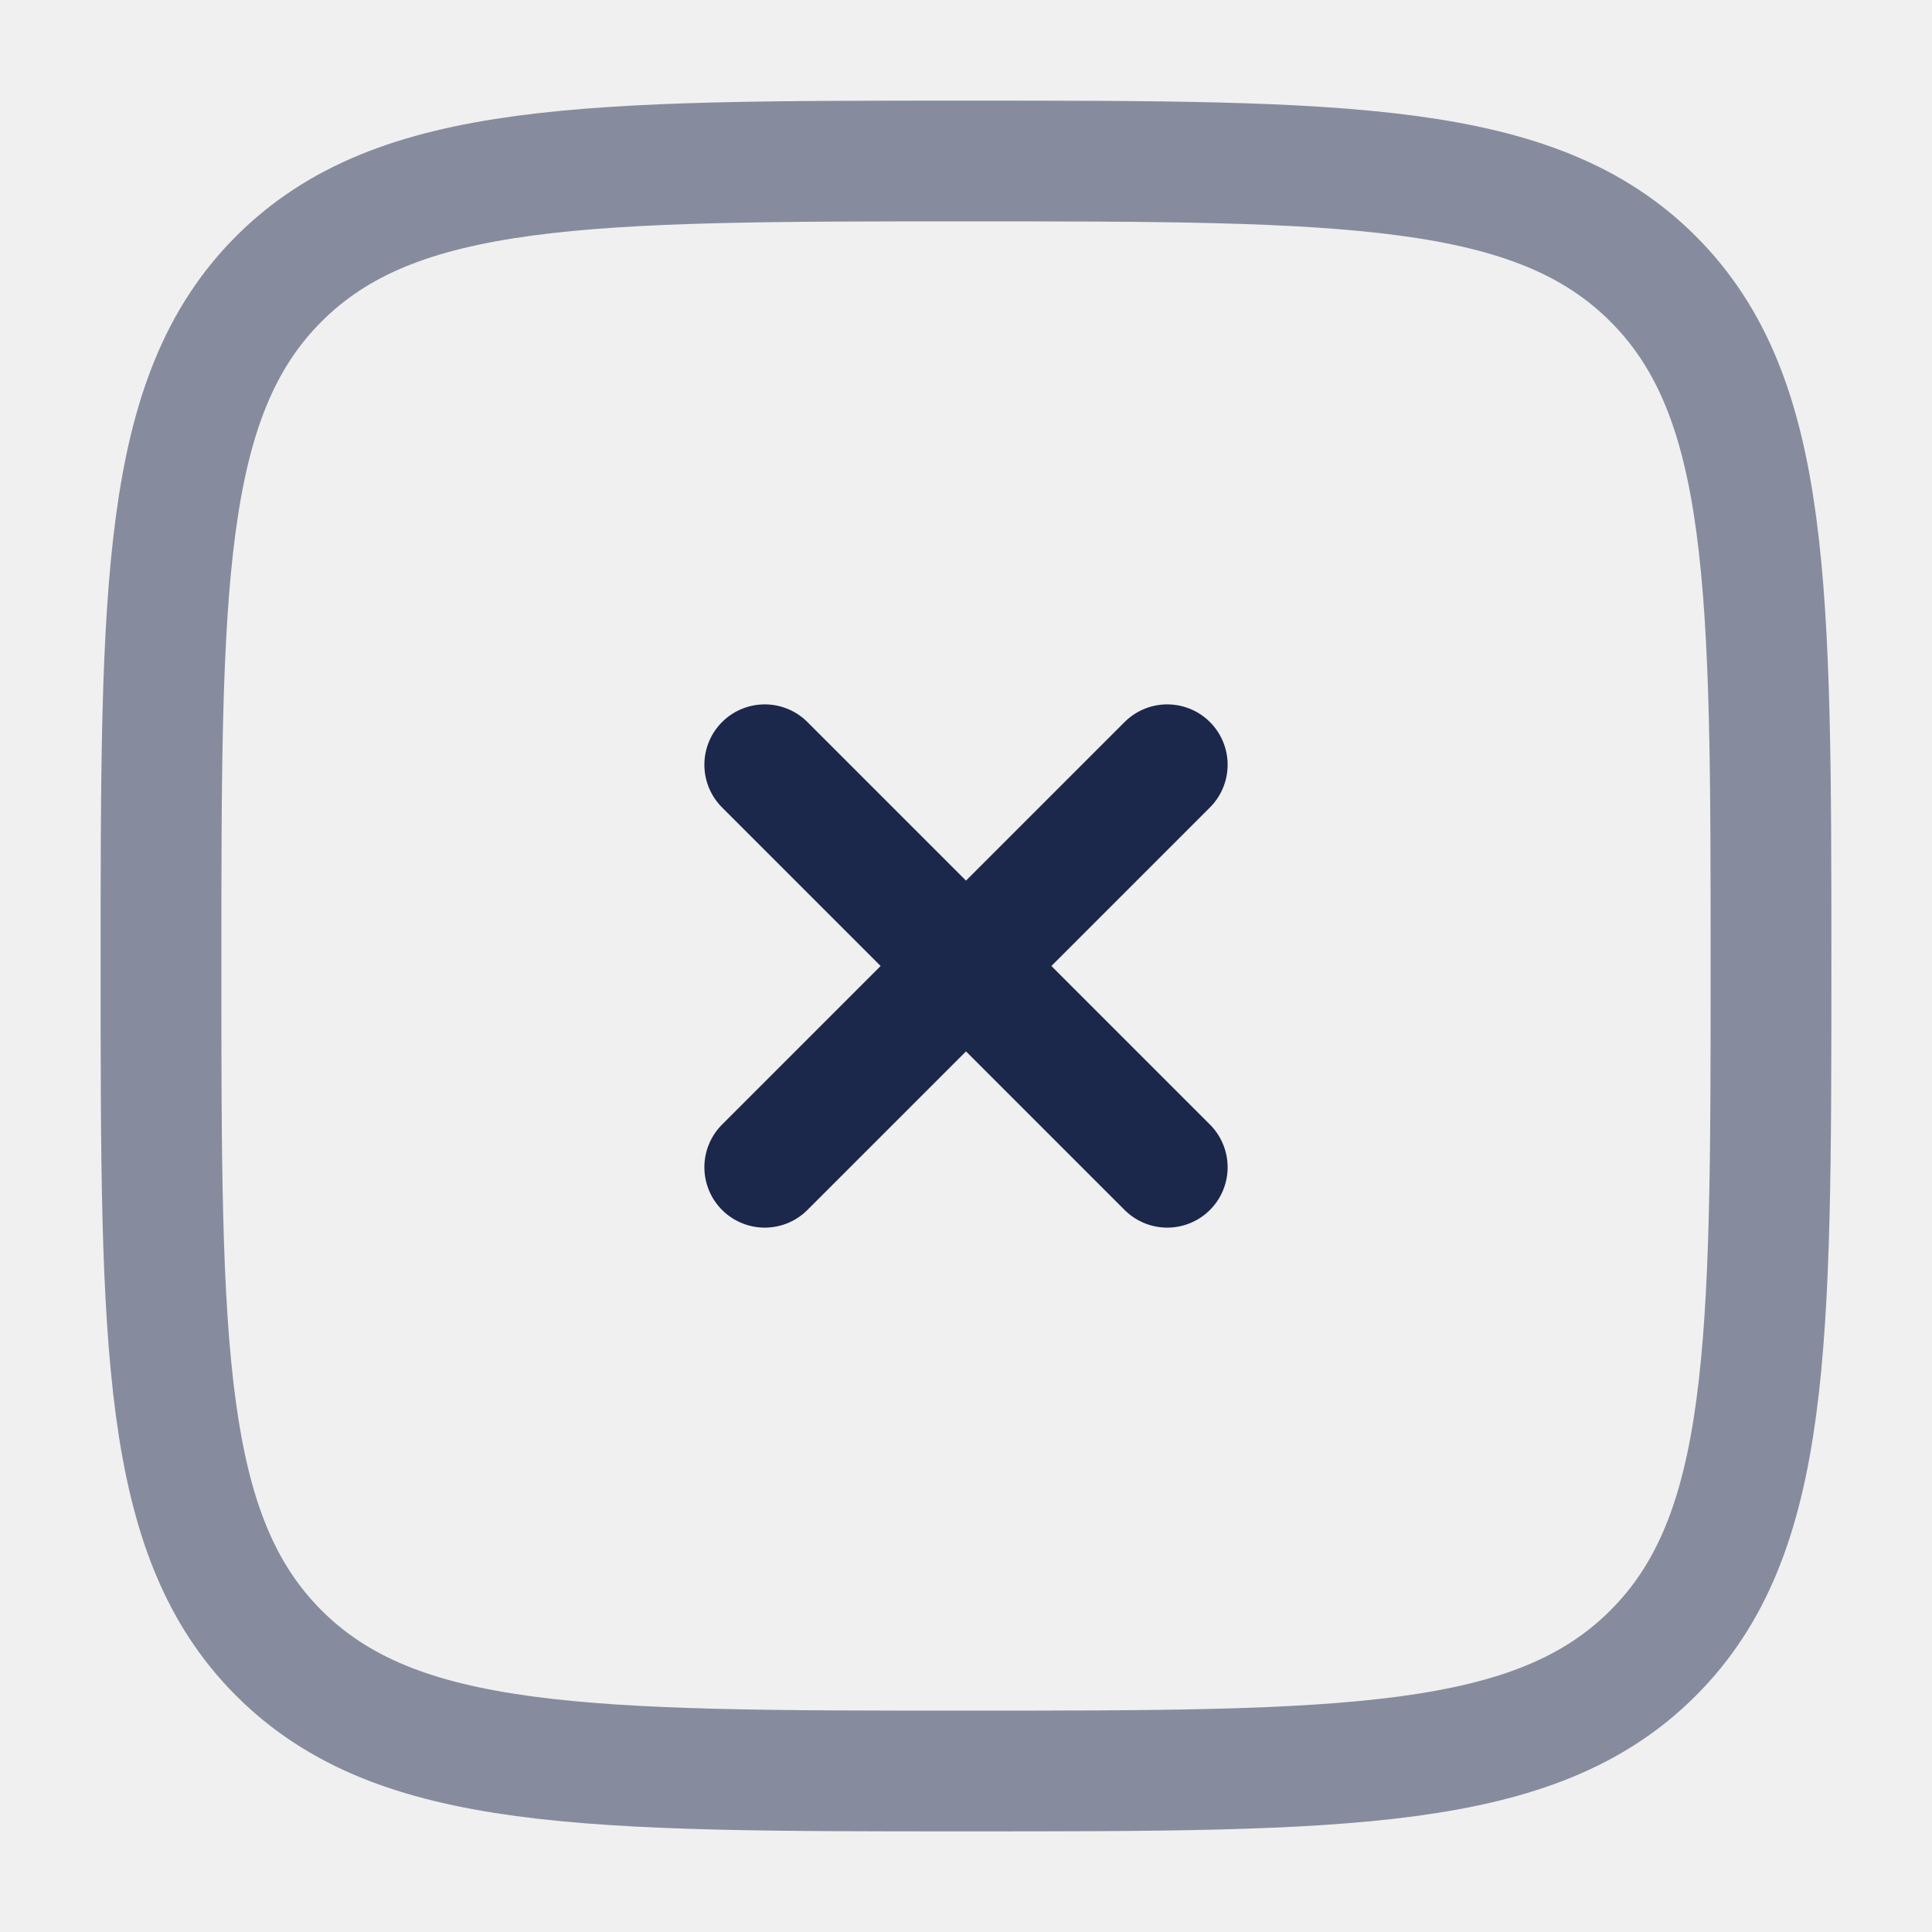
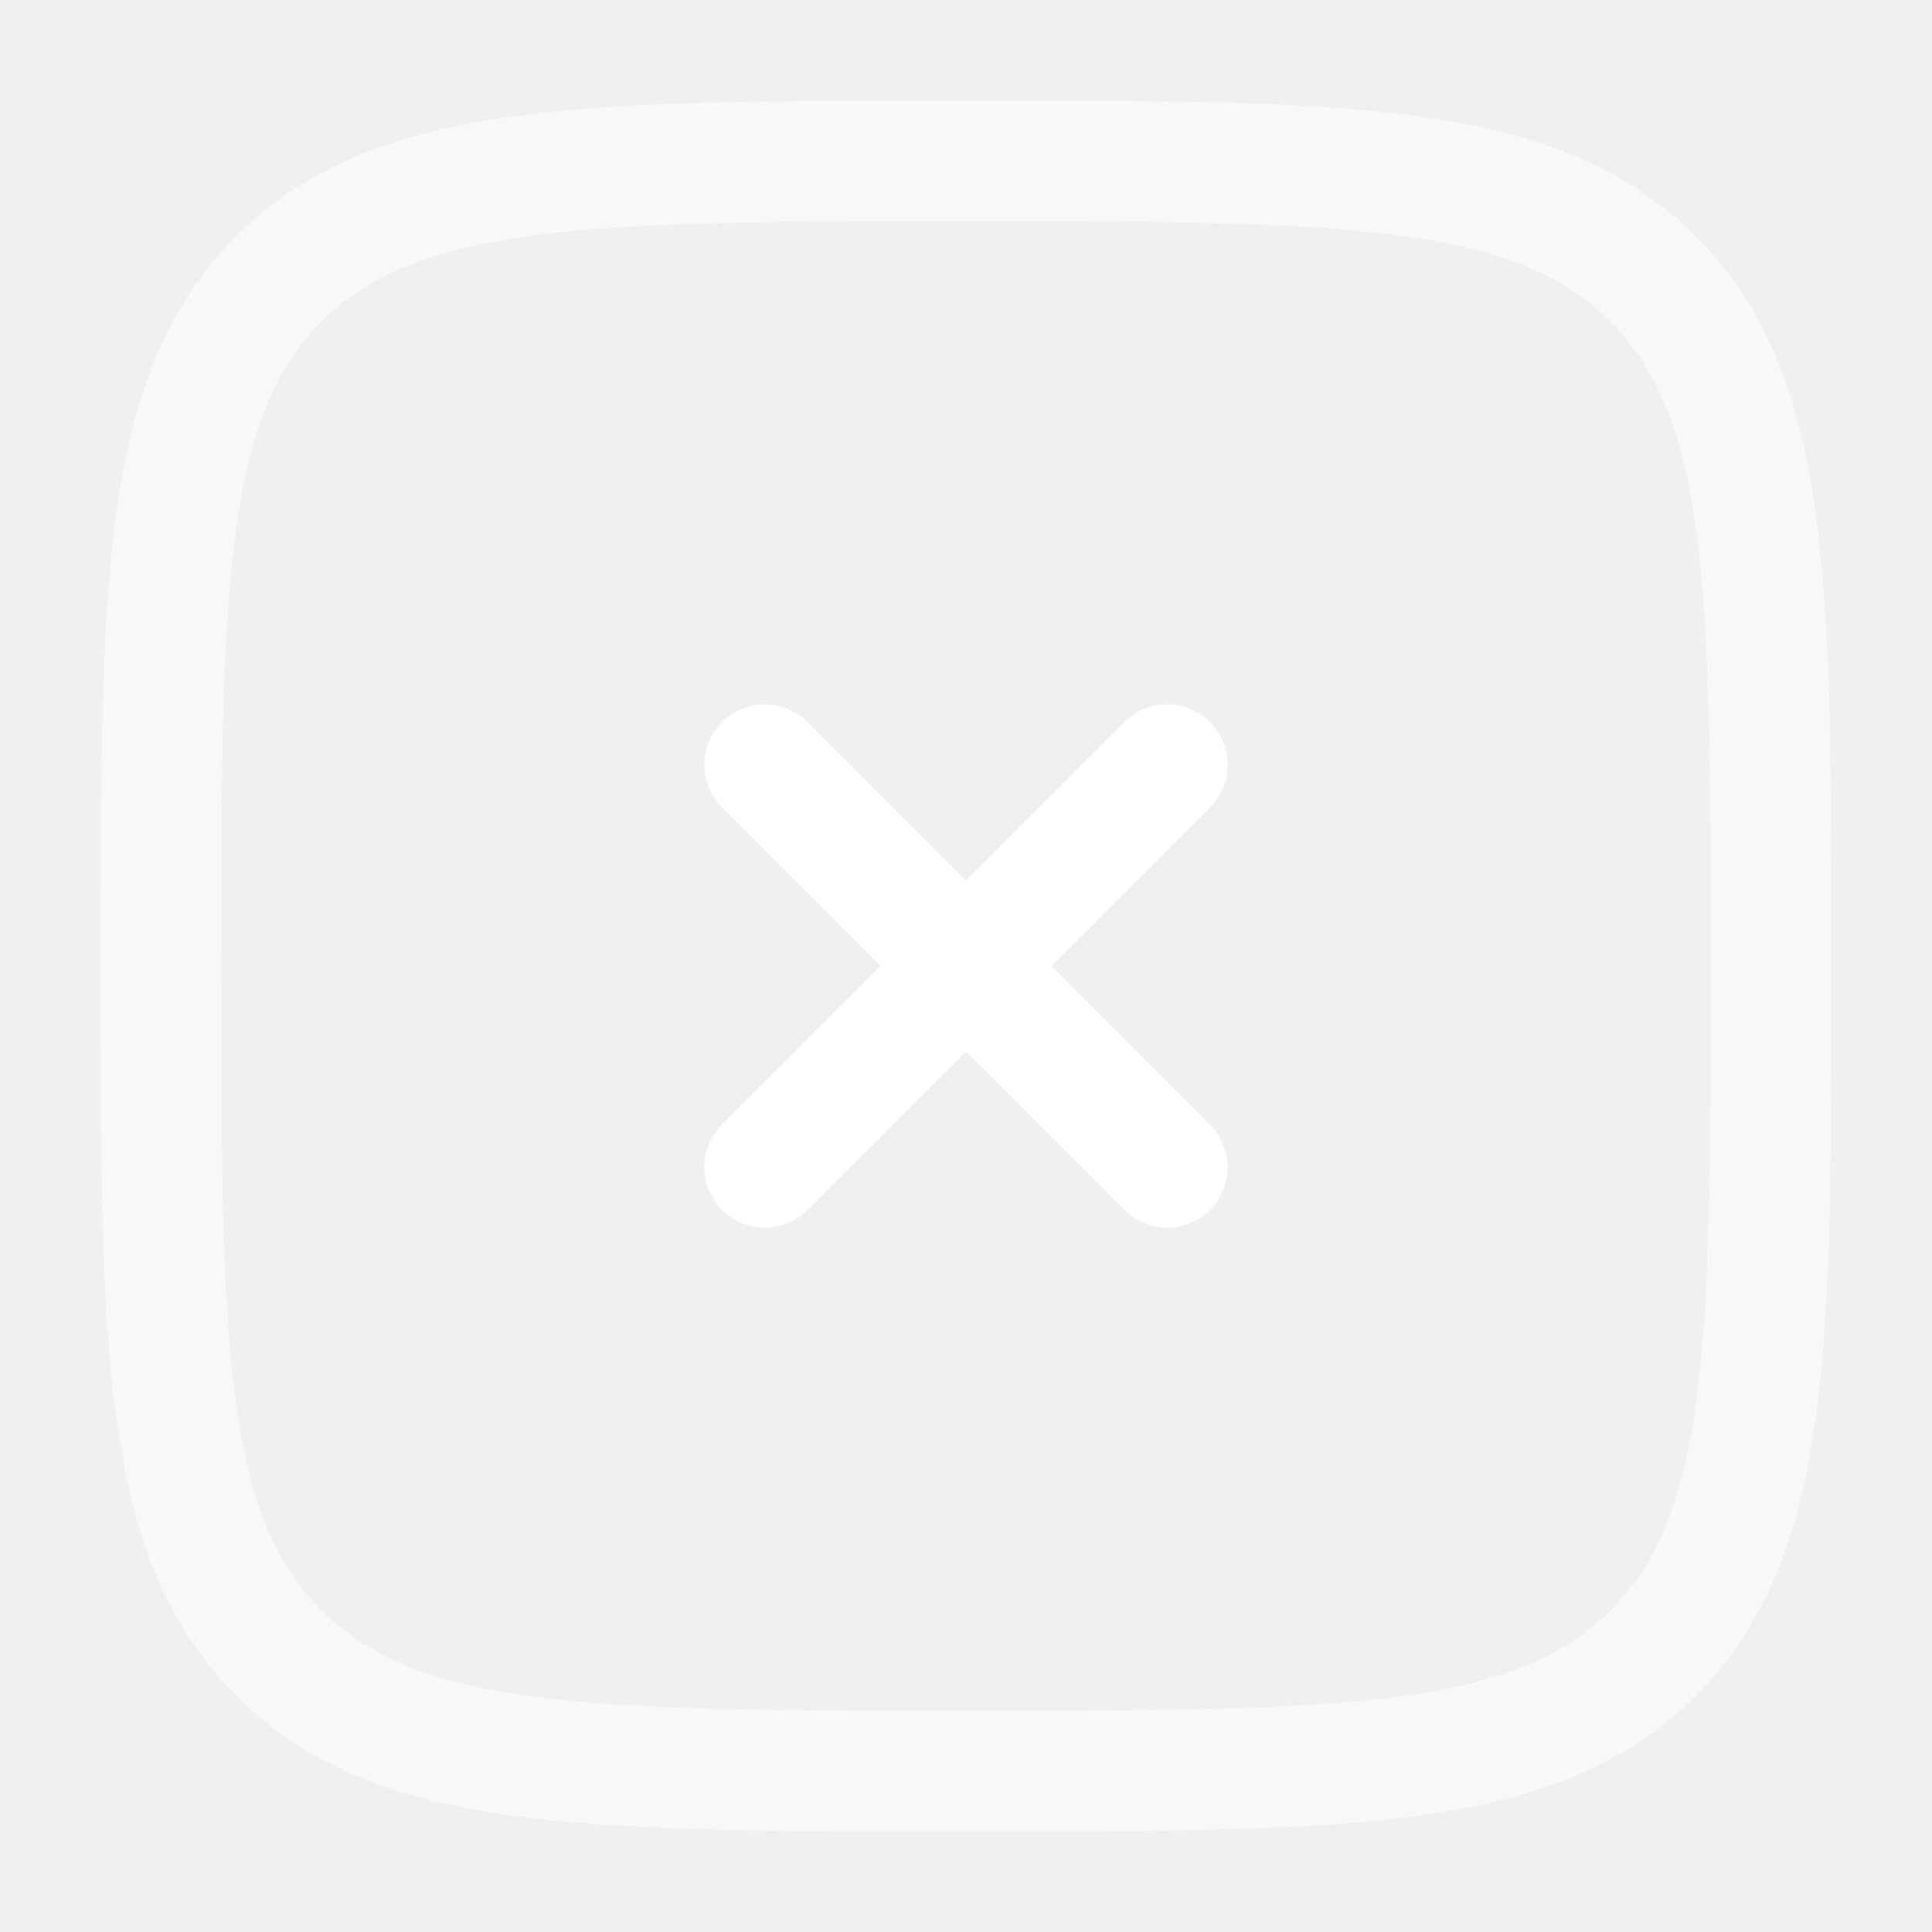
<svg xmlns="http://www.w3.org/2000/svg" width="800px" height="800px" viewBox="0 0 24 24" fill="none">
-   <path opacity="0.5" d="M2 12C2 7.286 2 4.929 3.464 3.464C4.929 2 7.286 2 12 2C16.714 2 19.071 2 20.535 3.464C22 4.929 22 7.286 22 12C22 16.714 22 19.071 20.535 20.535C19.071 22 16.714 22 12 22C7.286 22 4.929 22 3.464 20.535C2 19.071 2 16.714 2 12Z" stroke="#1C274C" stroke-width="1.5" />
-   <path d="M14.5 9.5L9.5 14.5M9.5 9.5L14.5 14.5" stroke="#1C274C" stroke-width="1.5" stroke-linecap="round" />
+   <path opacity="0.5" d="M2 12C2 7.286 2 4.929 3.464 3.464C4.929 2 7.286 2 12 2C16.714 2 19.071 2 20.535 3.464C22 4.929 22 7.286 22 12C22 16.714 22 19.071 20.535 20.535C19.071 22 16.714 22 12 22C7.286 22 4.929 22 3.464 20.535C2 19.071 2 16.714 2 12Z" stroke="#fff" stroke-width="1.5" />
+   <path d="M14.5 9.5L9.5 14.5M9.5 9.5L14.5 14.5" stroke="#fff" stroke-width="1.5" stroke-linecap="round" />
</svg>
